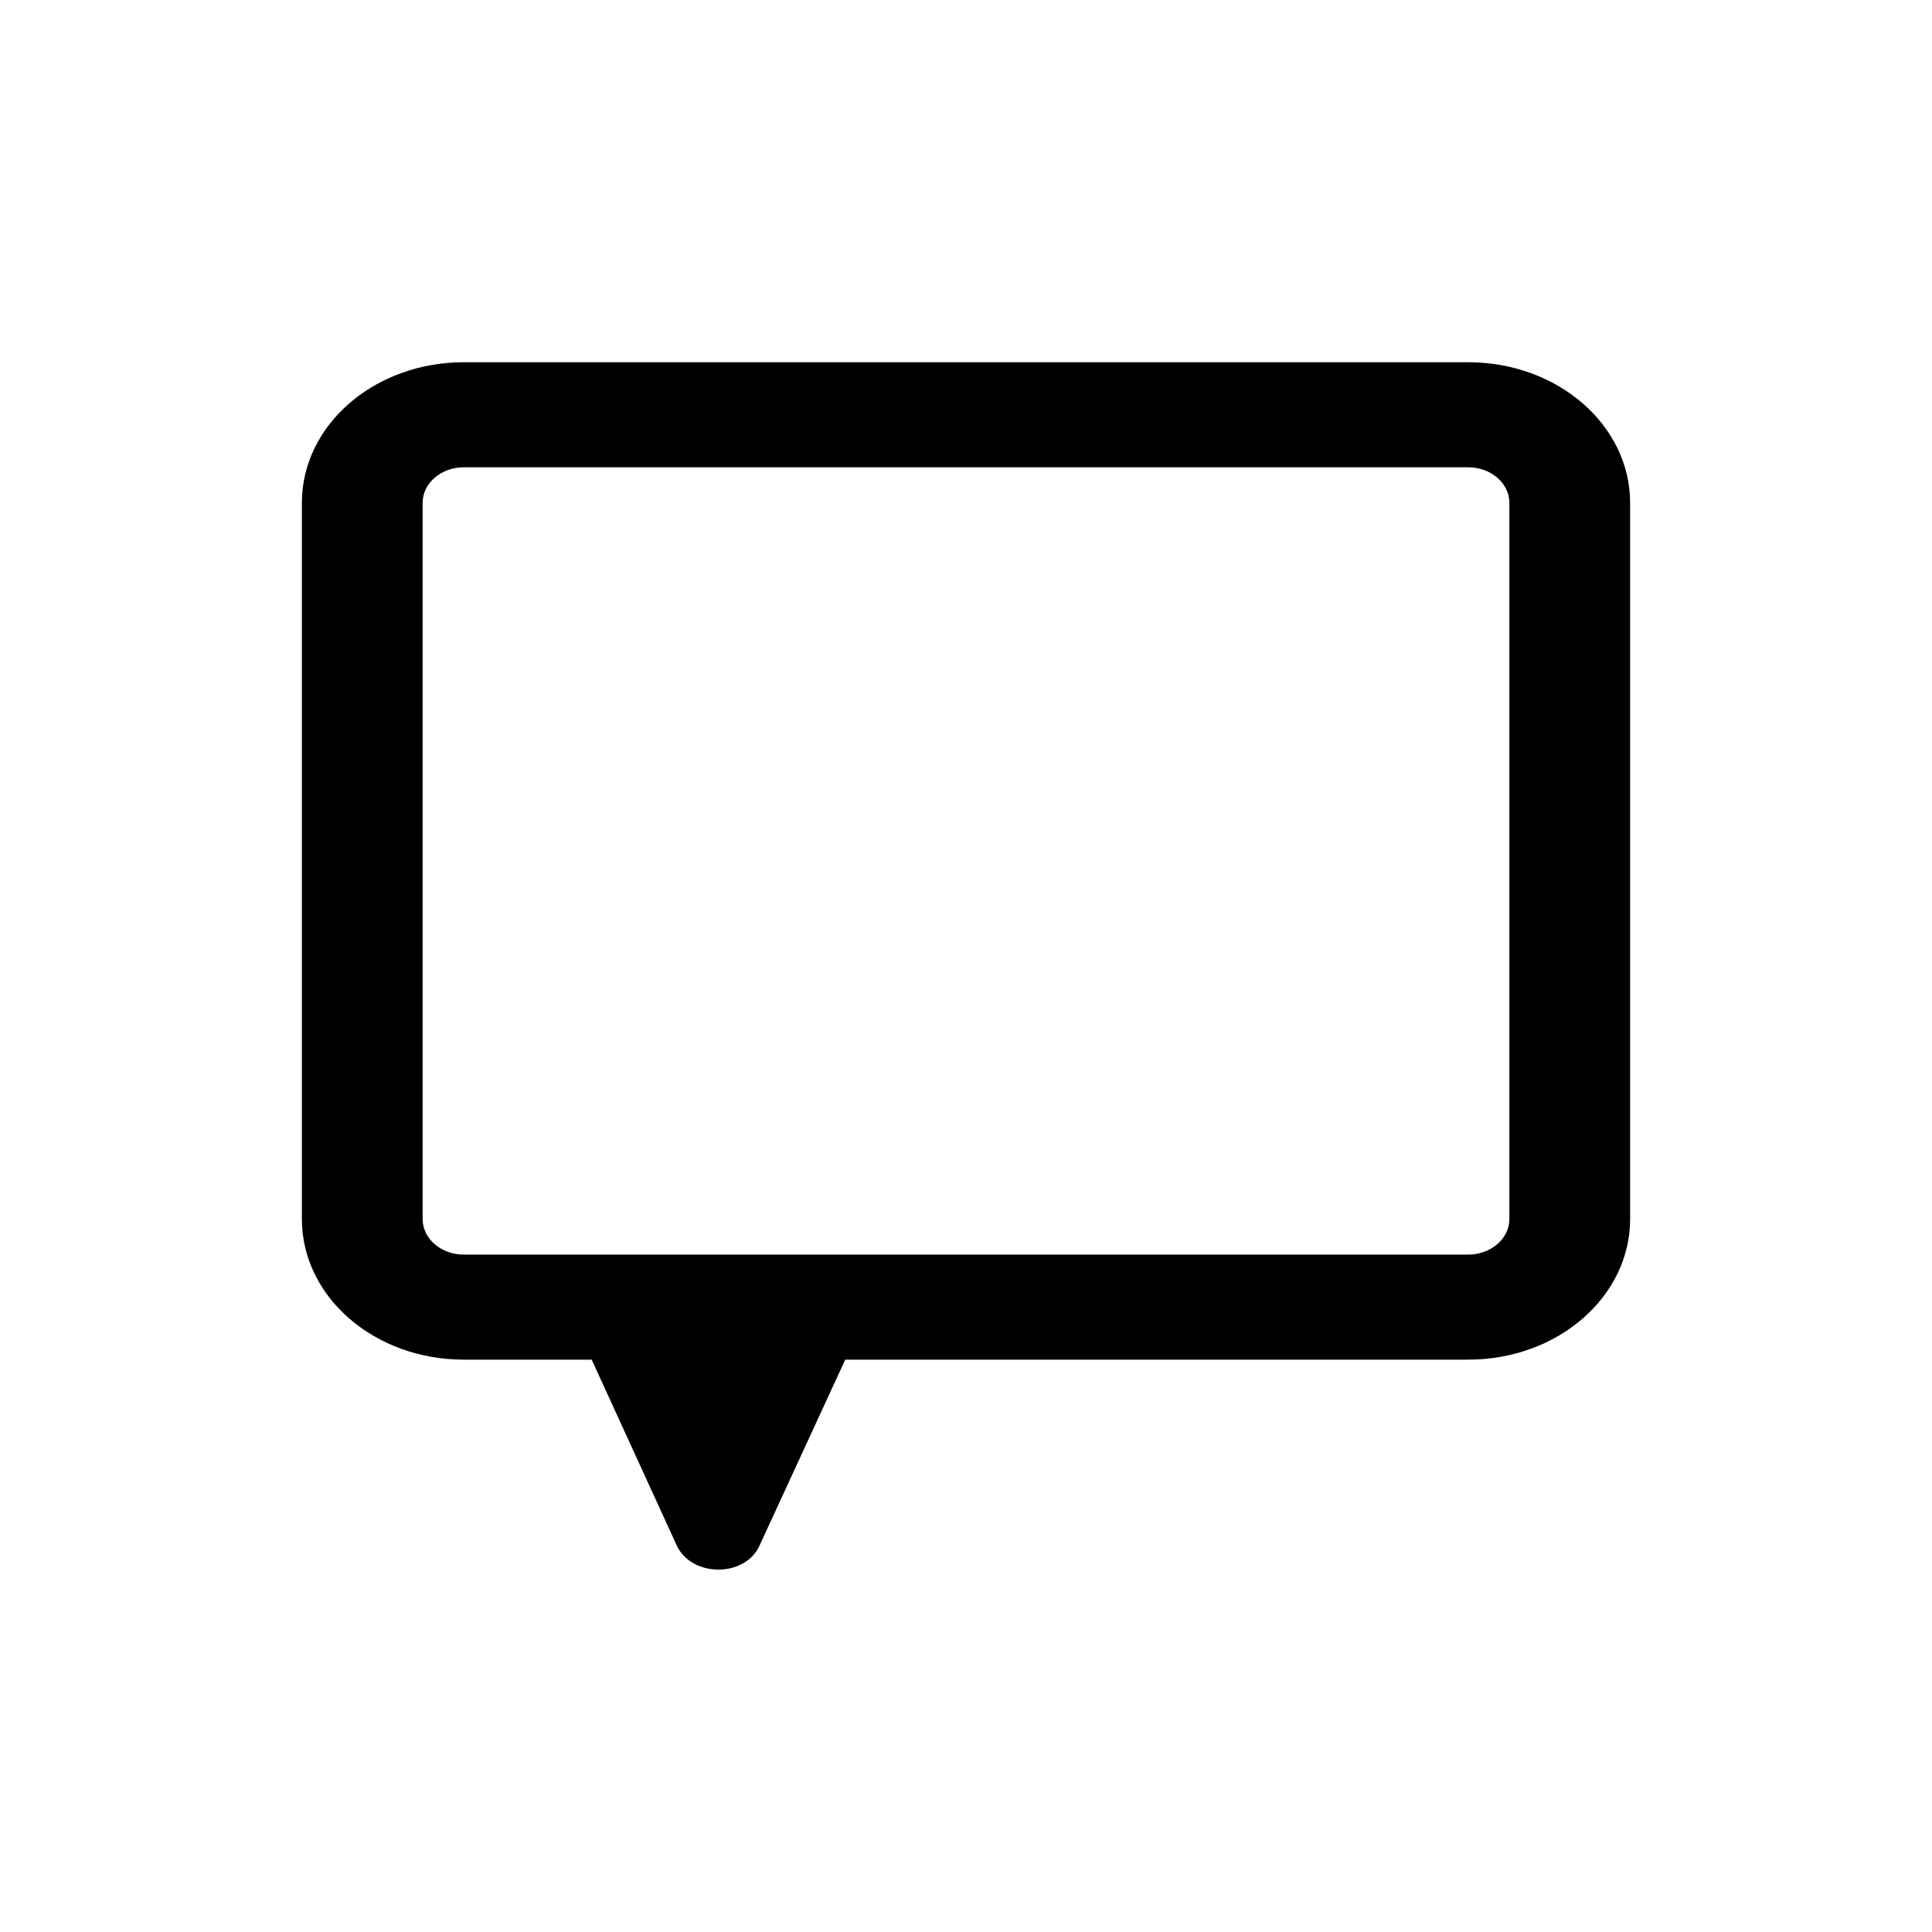
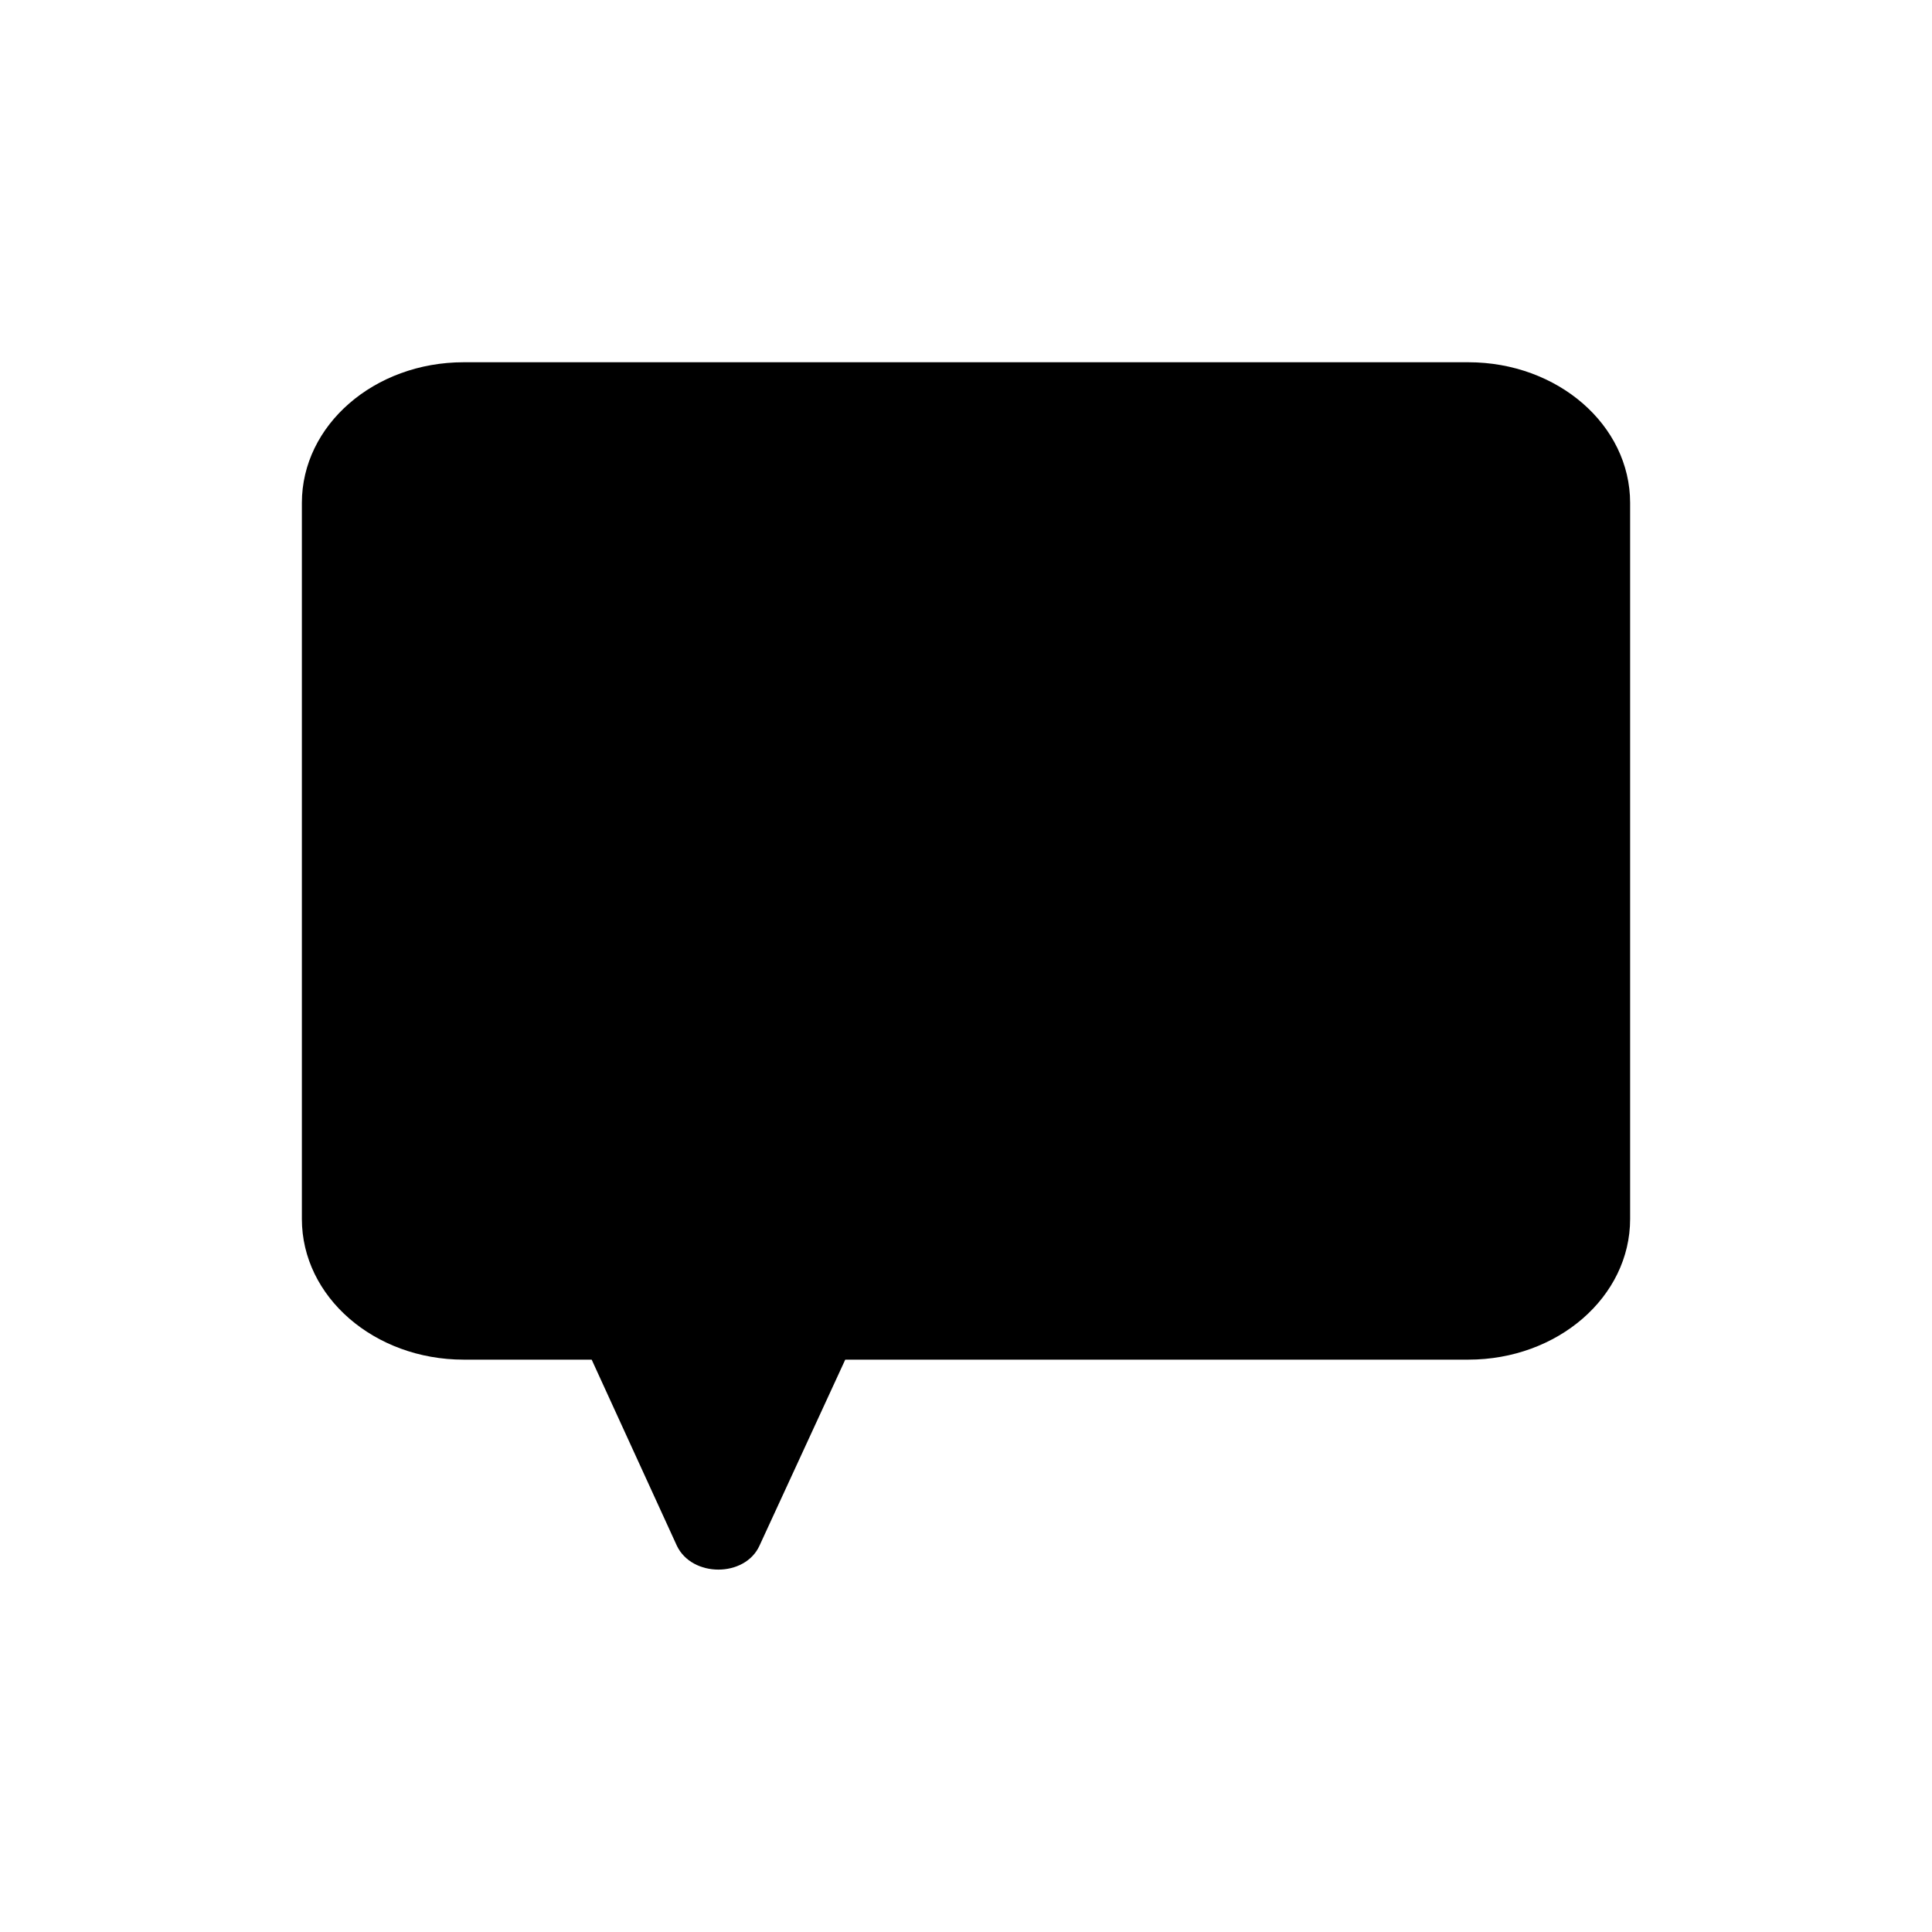
<svg xmlns="http://www.w3.org/2000/svg" id="a" viewBox="0 0 32 32">
-   <path d="M24.32,6H7.68c-1.48,0-2.68,1.04-2.68,2.33v11.86c0,1.29,1.2,2.33,2.68,2.33h2.12l1.41,3.08c.25,.53,1.13,.53,1.37,0l1.42-3.08h10.32c1.48,0,2.68-1.04,2.68-2.33V8.33c0-1.29-1.2-2.33-2.68-2.33ZM7.68,20.78c-.37,0-.68-.26-.68-.59V8.33c0-.33,.31-.59,.68-.59H24.32c.37,0,.68,.26,.68,.59v11.86c0,.33-.31,.59-.68,.59" />
+   <path d="M24.32,6H7.68c-1.48,0-2.68,1.04-2.68,2.33v11.86c0,1.29,1.2,2.33,2.68,2.33h2.12l1.41,3.08c.25,.53,1.13,.53,1.37,0l1.42-3.08h10.32c1.48,0,2.68-1.04,2.68-2.33V8.33c0-1.29-1.2-2.33-2.68-2.33Z" />
</svg>
